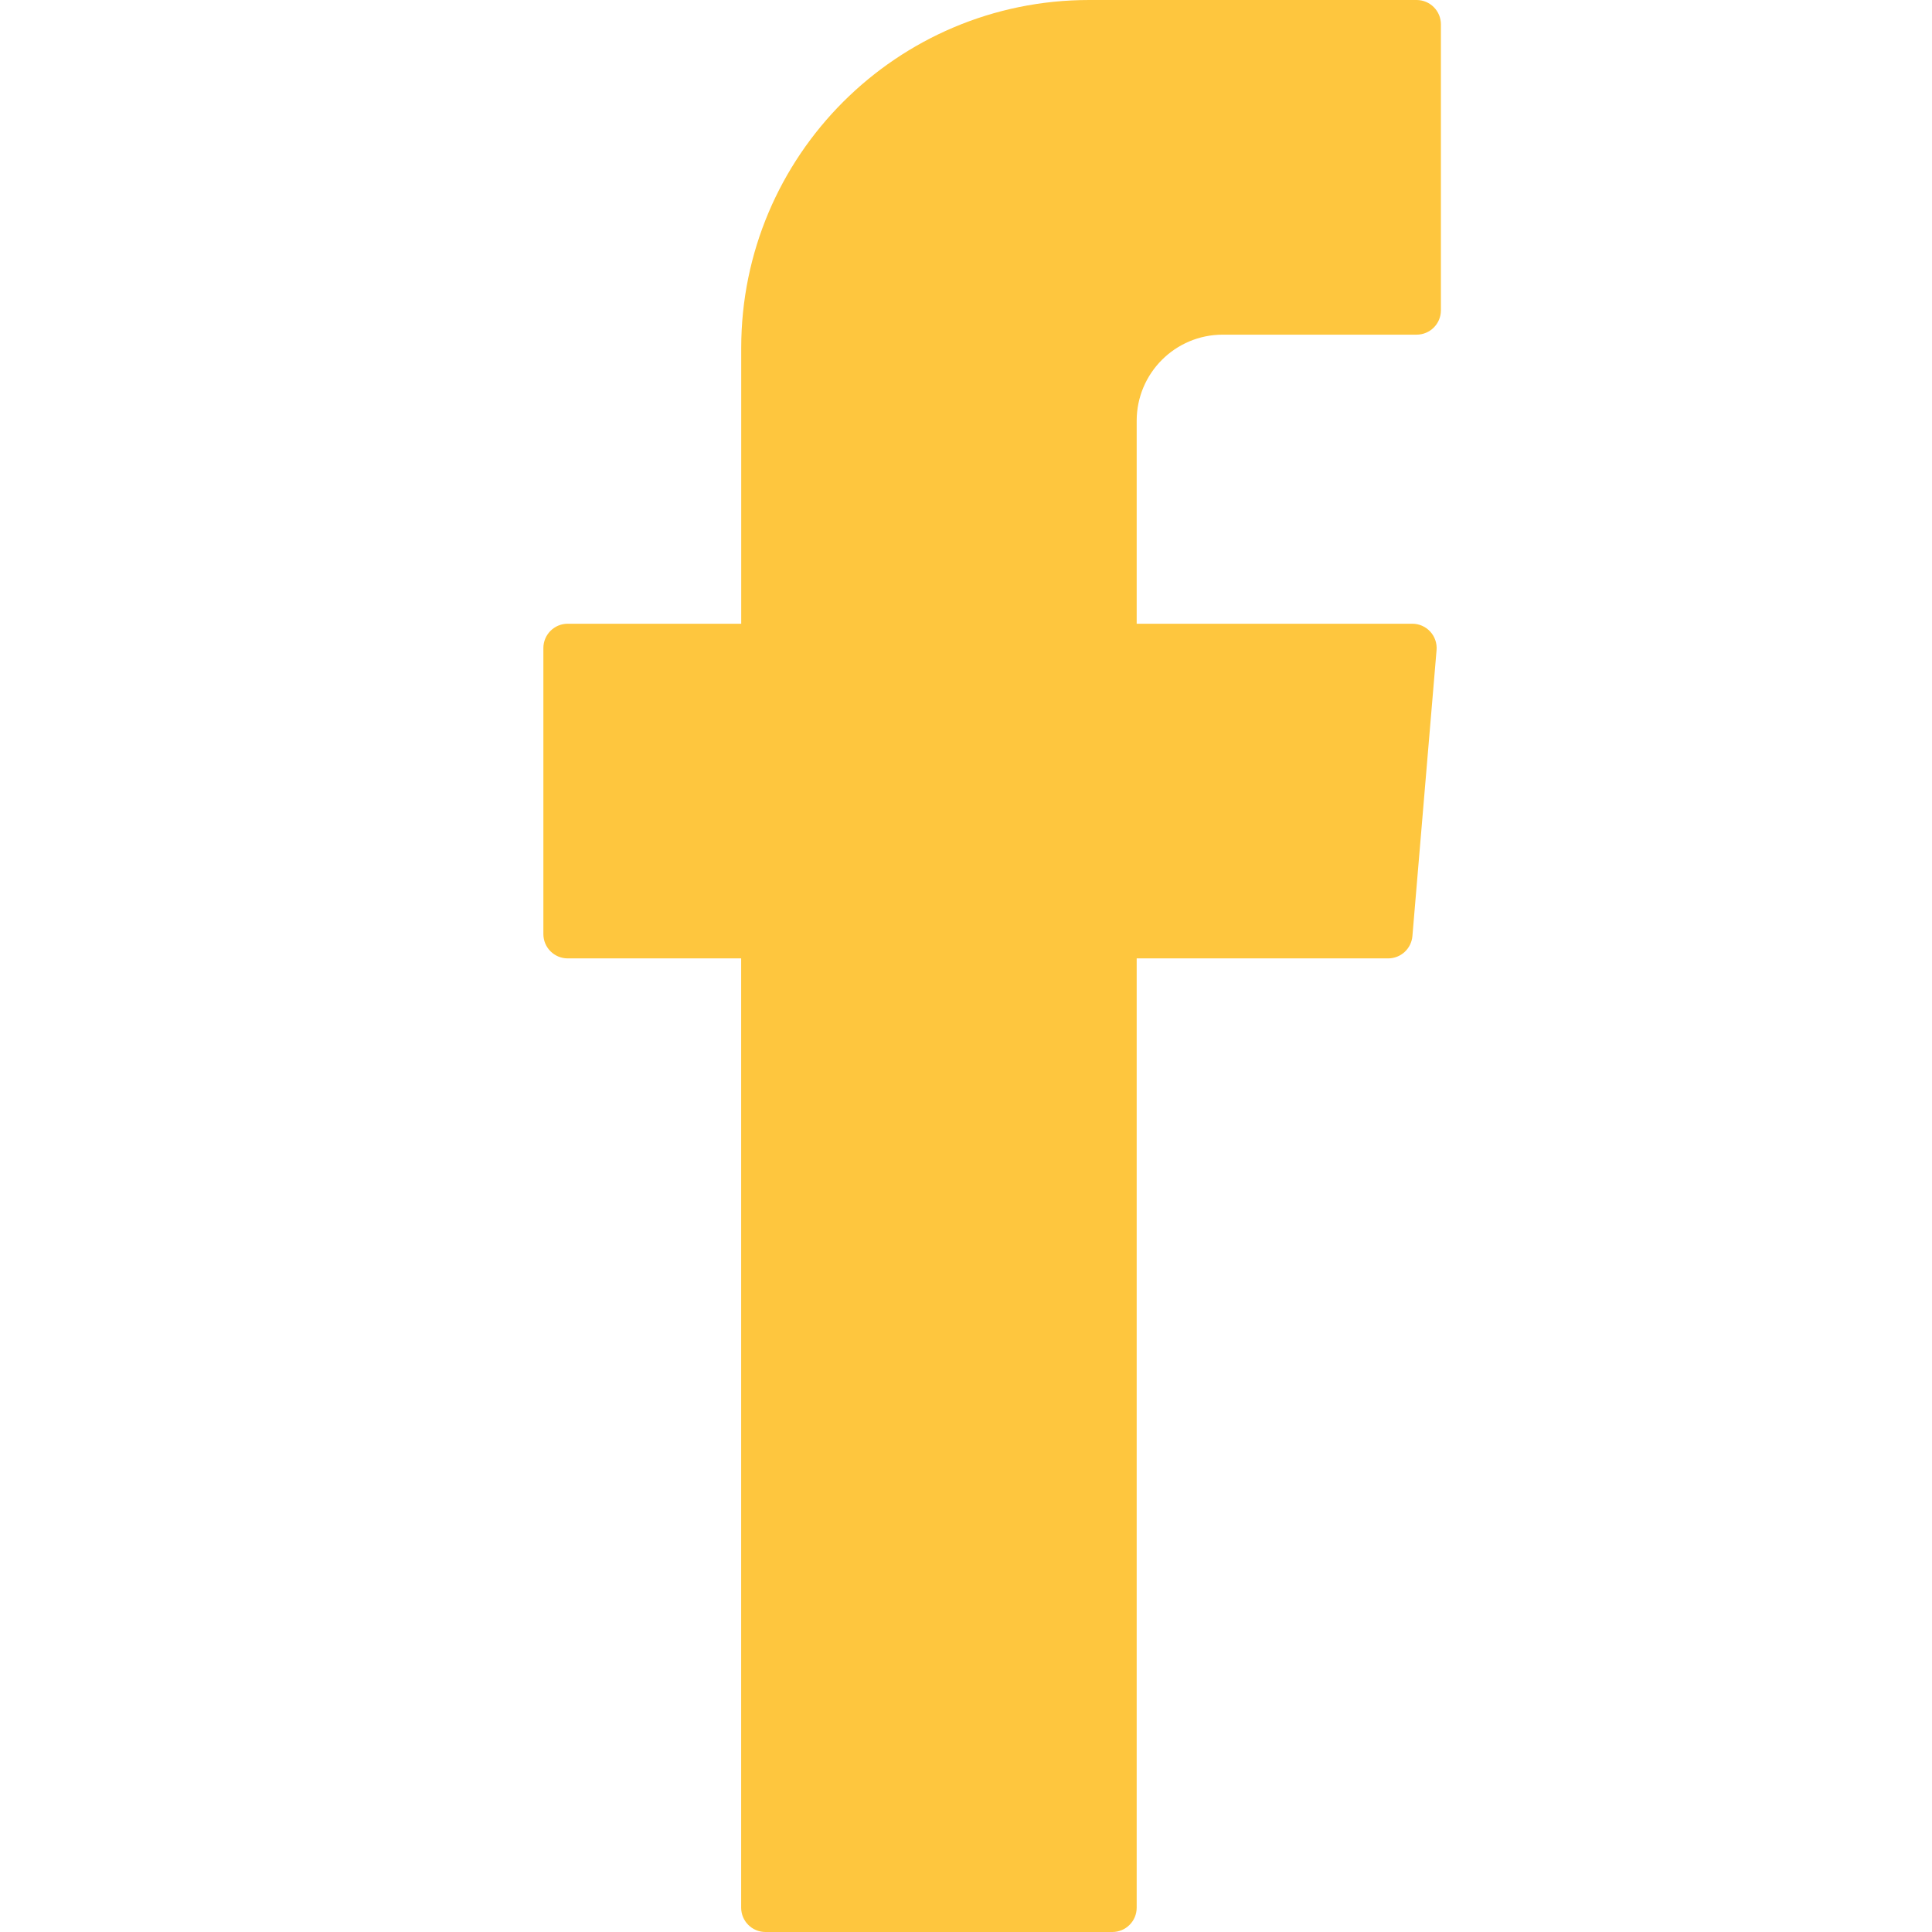
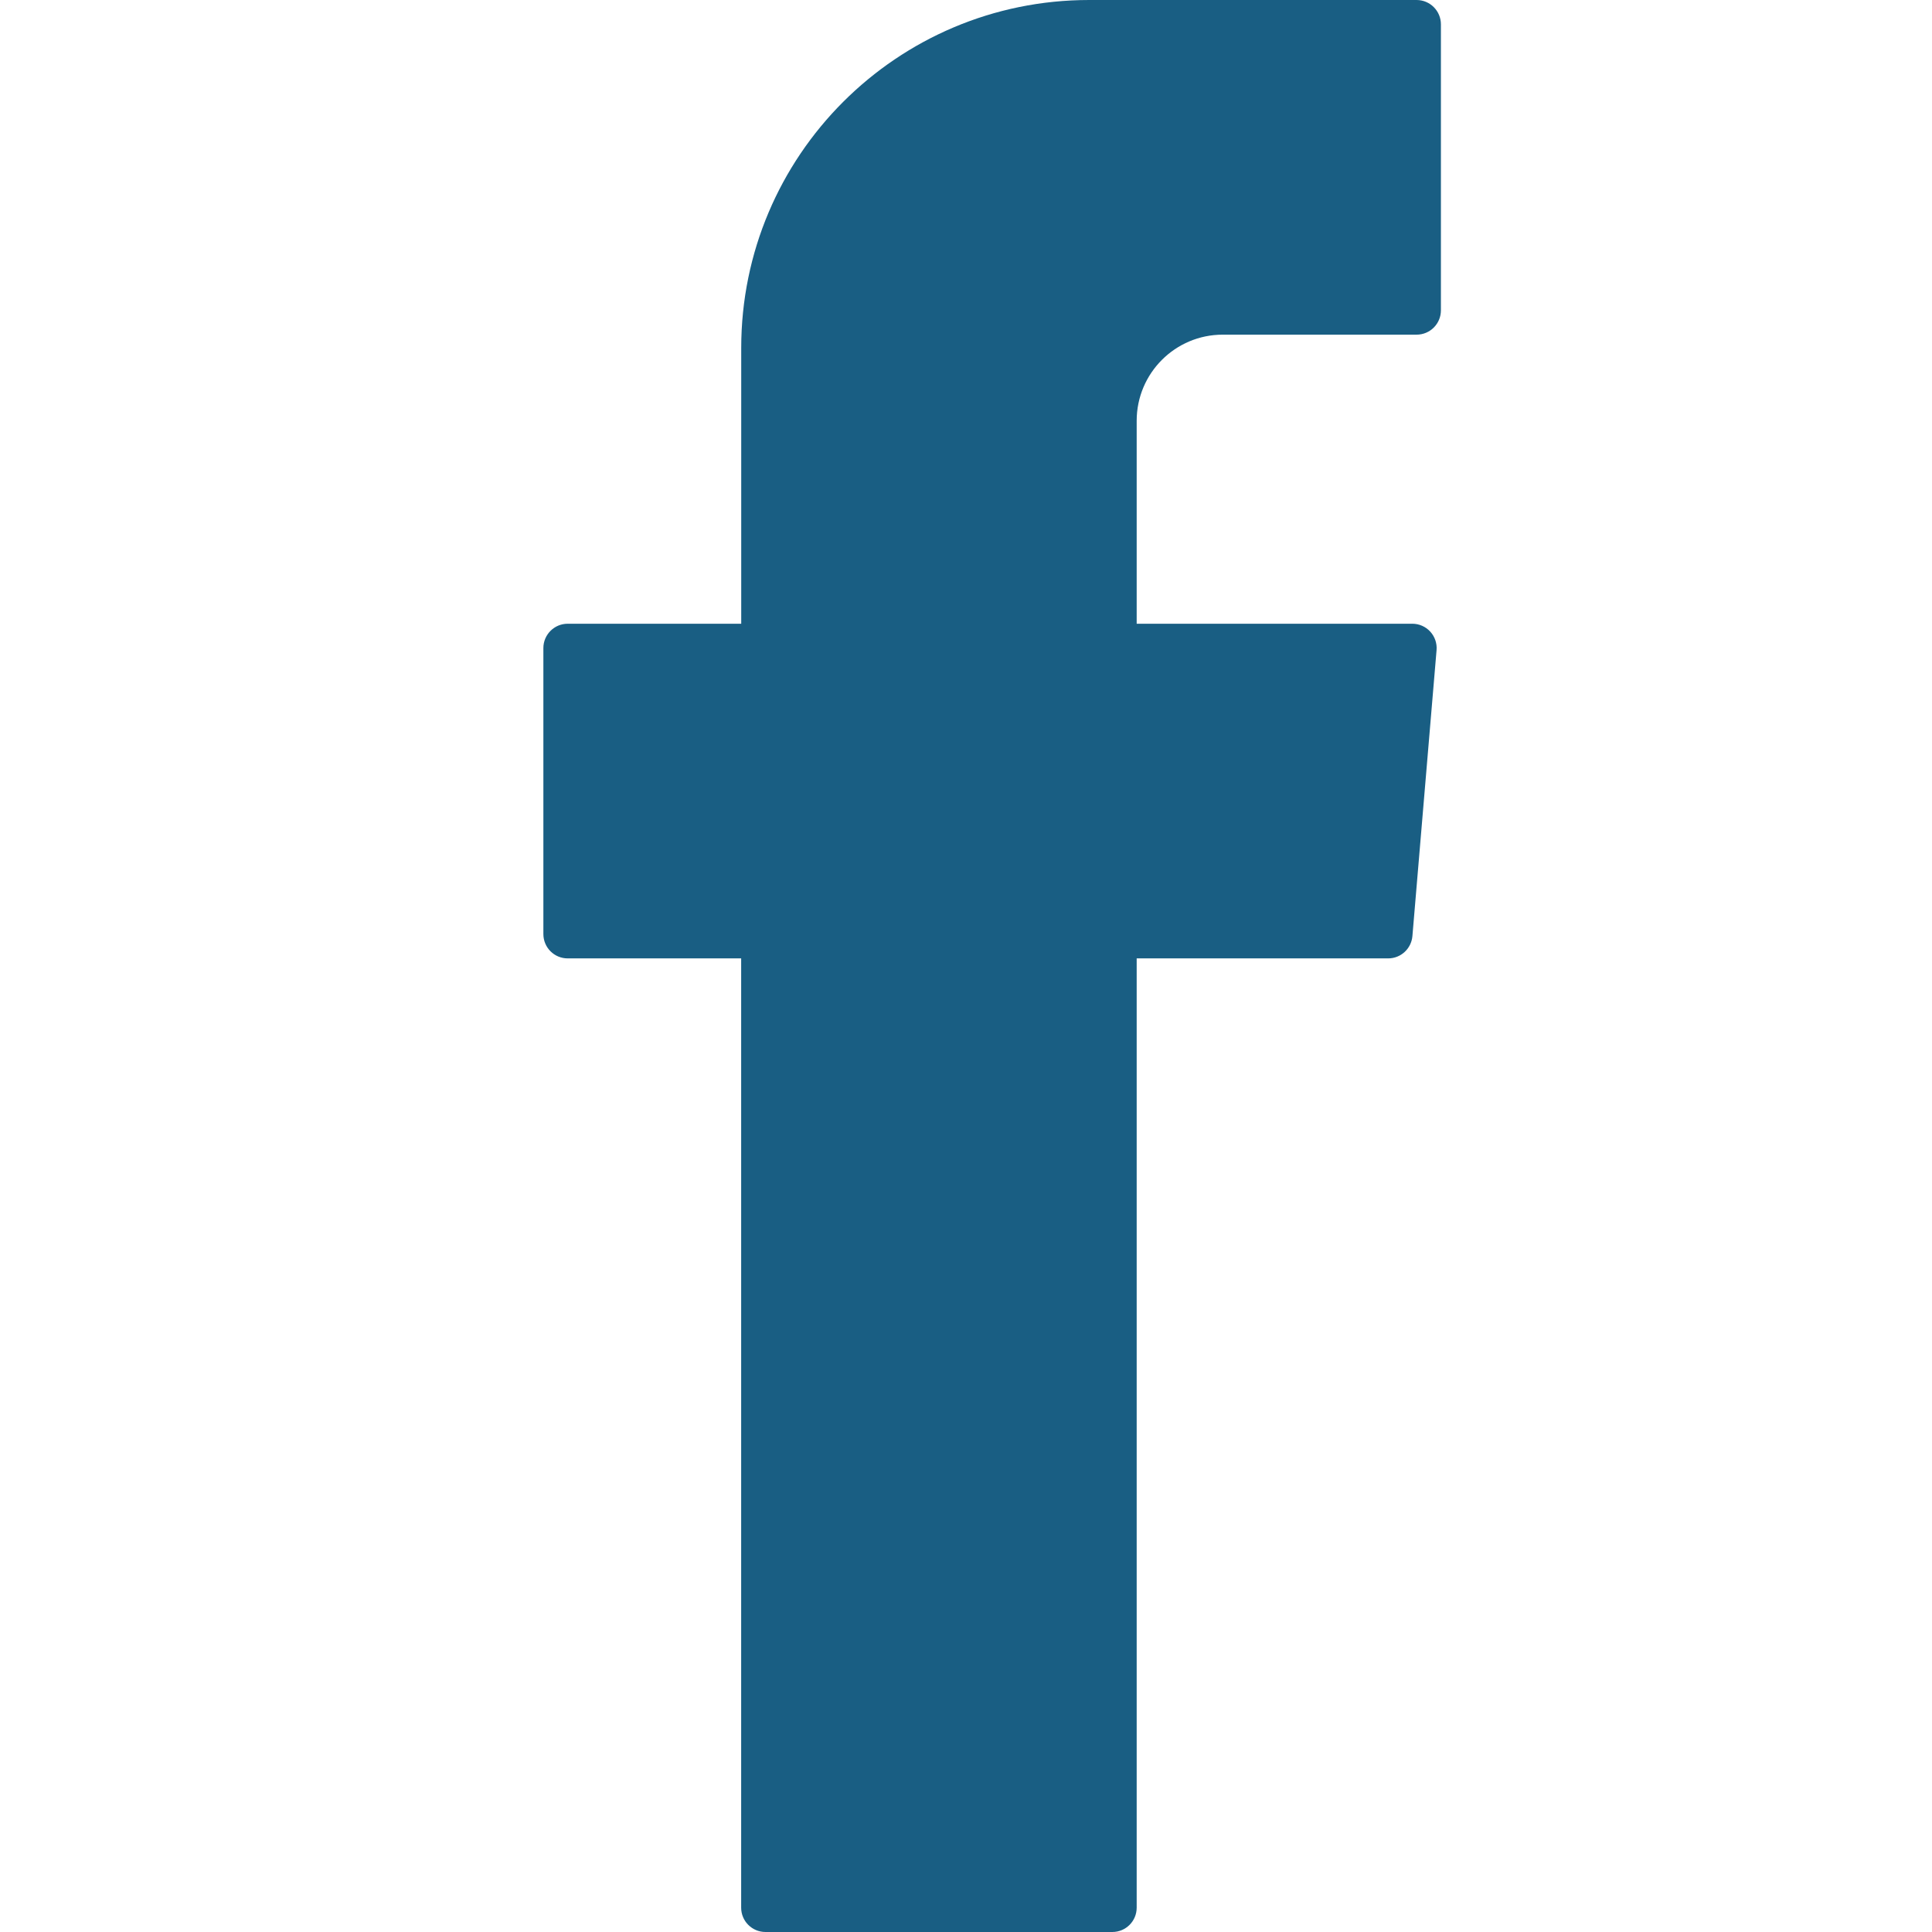
<svg xmlns="http://www.w3.org/2000/svg" width="32" height="32" fill="none">
-   <path fill-rule="evenodd" clip-rule="evenodd" d="M12.276 31.597c0 .223.18.403.403.403h5.745c.223 0 .403-.18.403-.403V15.874h4.165c.21 0 .384-.16.402-.37l.4-4.736a.403.403 0 0 0-.401-.437h-4.566V6.97c0-.788.638-1.427 1.426-1.427h3.21c.223 0 .403-.18.403-.403V.403A.403.403 0 0 0 23.463 0H18.04a5.763 5.763 0 0 0-5.763 5.763v4.568H9.403a.403.403 0 0 0-.403.402v4.738c0 .223.18.403.403.403h2.873v15.723z" fill="#FEC63E" />
+   <path fill-rule="evenodd" clip-rule="evenodd" d="M12.276 31.597c0 .223.18.403.403.403h5.745c.223 0 .403-.18.403-.403V15.874h4.165c.21 0 .384-.16.402-.37l.4-4.736a.403.403 0 0 0-.401-.437h-4.566V6.97c0-.788.638-1.427 1.426-1.427h3.21c.223 0 .403-.18.403-.403V.403A.403.403 0 0 0 23.463 0H18.04a5.763 5.763 0 0 0-5.763 5.763v4.568H9.403a.403.403 0 0 0-.403.402v4.738c0 .223.18.403.403.403h2.873v15.723z" fill="#195e83" />
</svg>
